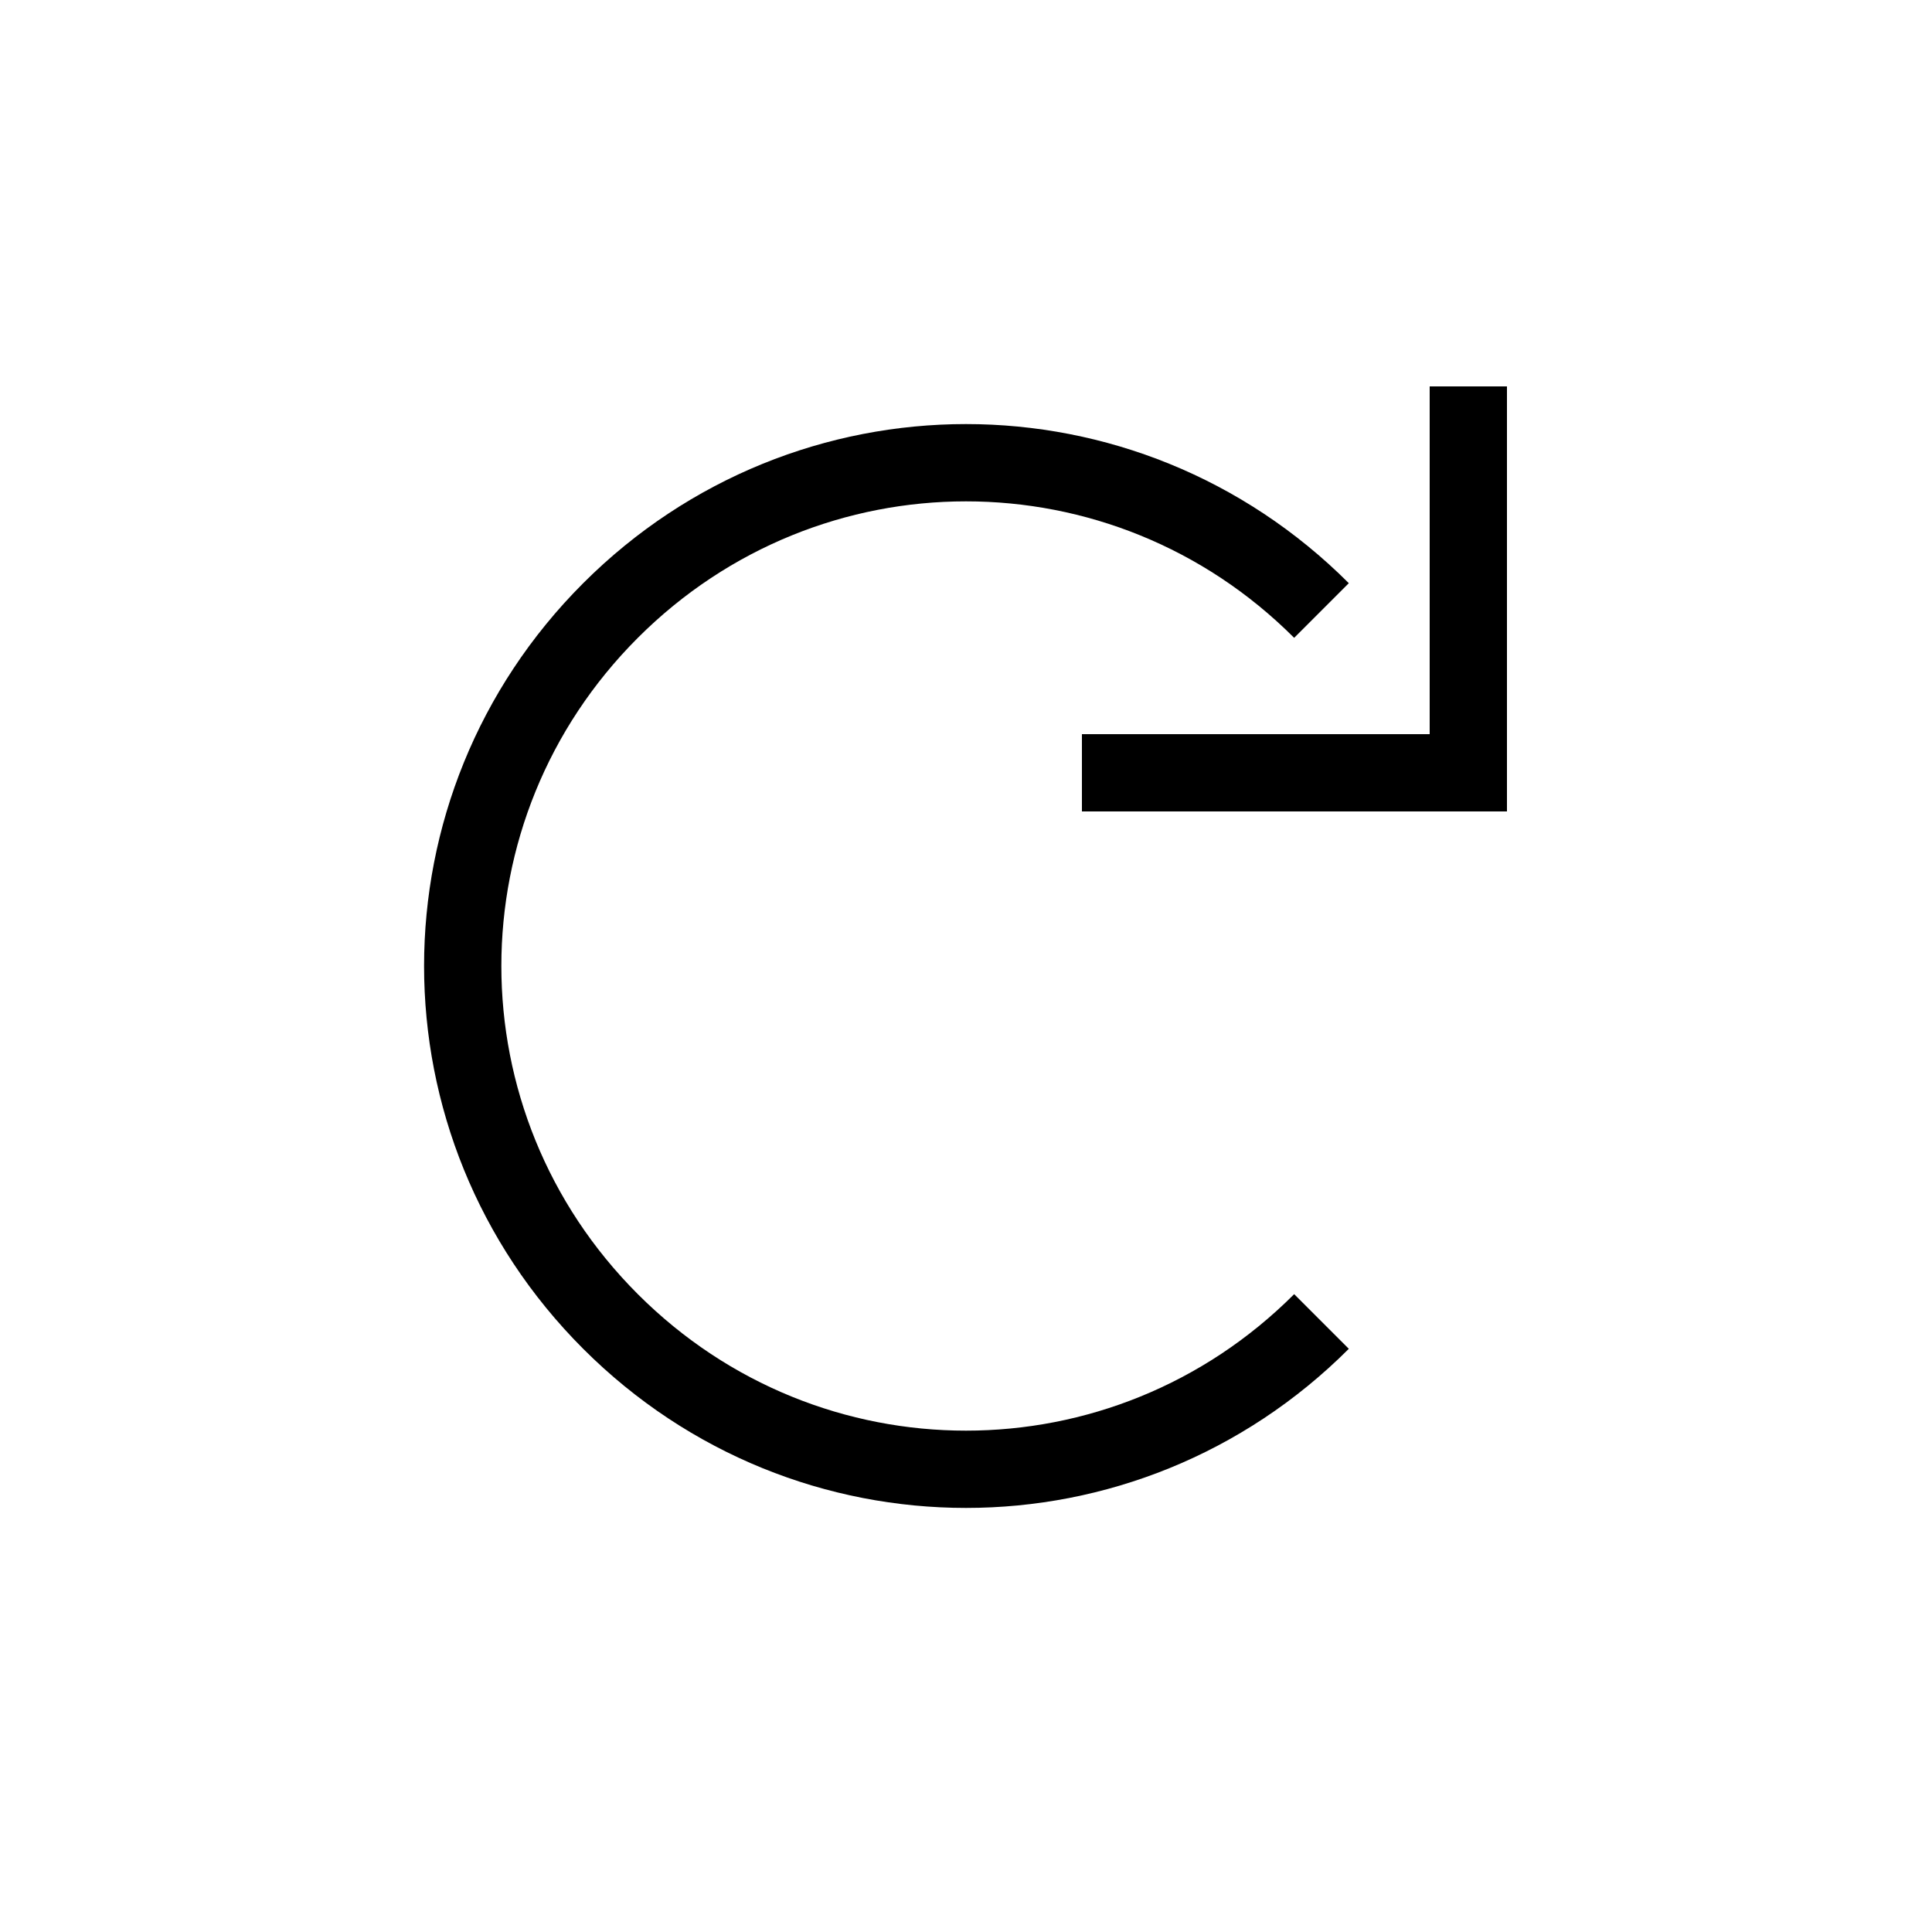
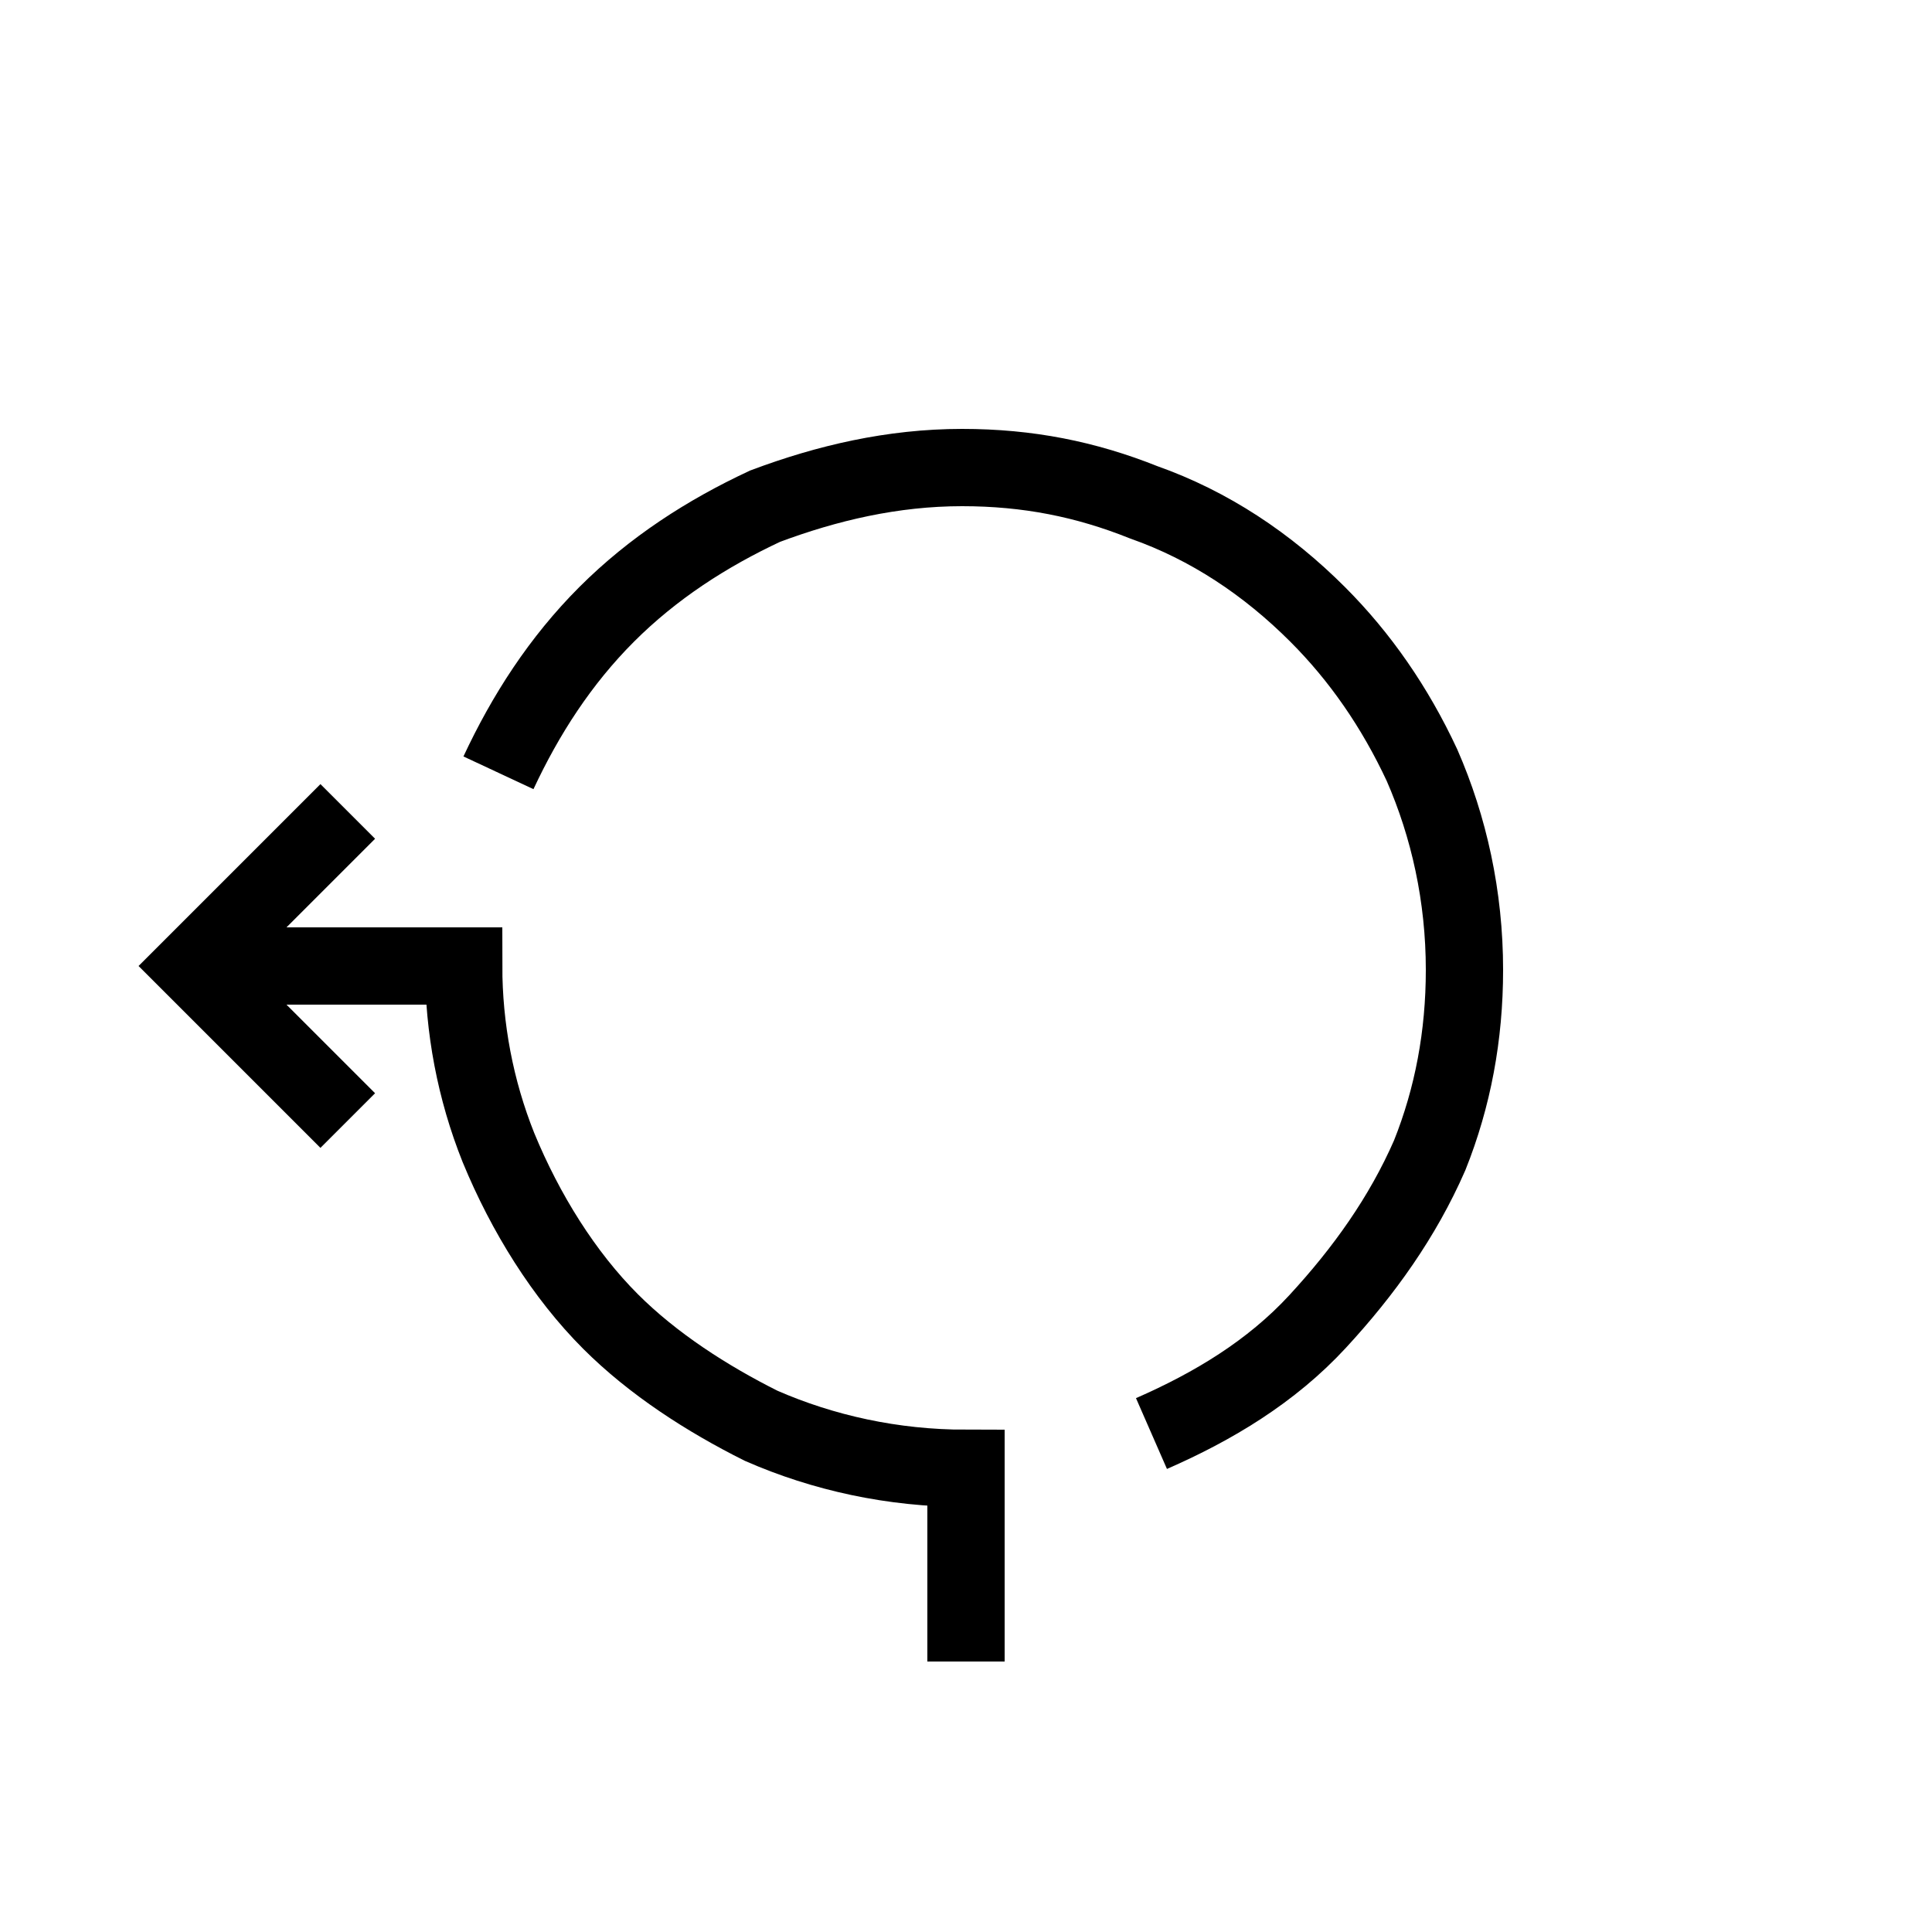
<svg xmlns="http://www.w3.org/2000/svg" version="1.1" id="Layer_1" x="0px" y="0px" viewBox="0 0 50 50" style="enable-background:new 0 0 50 50;" xml:space="preserve">
  <style type="text/css">
	.st0{fill:none;stroke:#000000;stroke-width:2;stroke-miterlimit:10;}
</style>
-   <path class="st0" d="M34.2,34.2c-5.1,5.1-13.3,5.1-18.4,0s-5.1-13.3,0-18.4s13.3-5.1,18.4,0" />
-   <polyline class="st0" points="28,20 38,20 38,10 " />
+   <path class="st0" d="M29.8,37.1c1.6-0.7,3.1-1.6,4.3-2.9s2.2-2.7,2.9-4.3c0.6-1.5,0.9-3.1,0.9-4.8c0-1.9-0.4-3.7-1.1-5.3  c-0.7-1.5-1.6-2.8-2.7-3.9c-1.3-1.3-2.8-2.3-4.5-2.9c-1.5-0.6-3-0.9-4.7-0.9c-1.8,0-3.5,0.4-5.1,1c-1.5,0.7-2.9,1.6-4.1,2.8  s-2.1,2.6-2.8,4.1" />
+   <polyline class="st0" points="9,29 5,25 9,21 " />
+   <path class="st0" d="M5,25h7c0,1.6,0.3,3.2,0.9,4.7c0.7,1.7,1.7,3.3,2.9,4.5c1.1,1.1,2.5,2,3.9,2.7c1.6,0.7,3.4,1.1,5.3,1.1v5" />
</svg>
